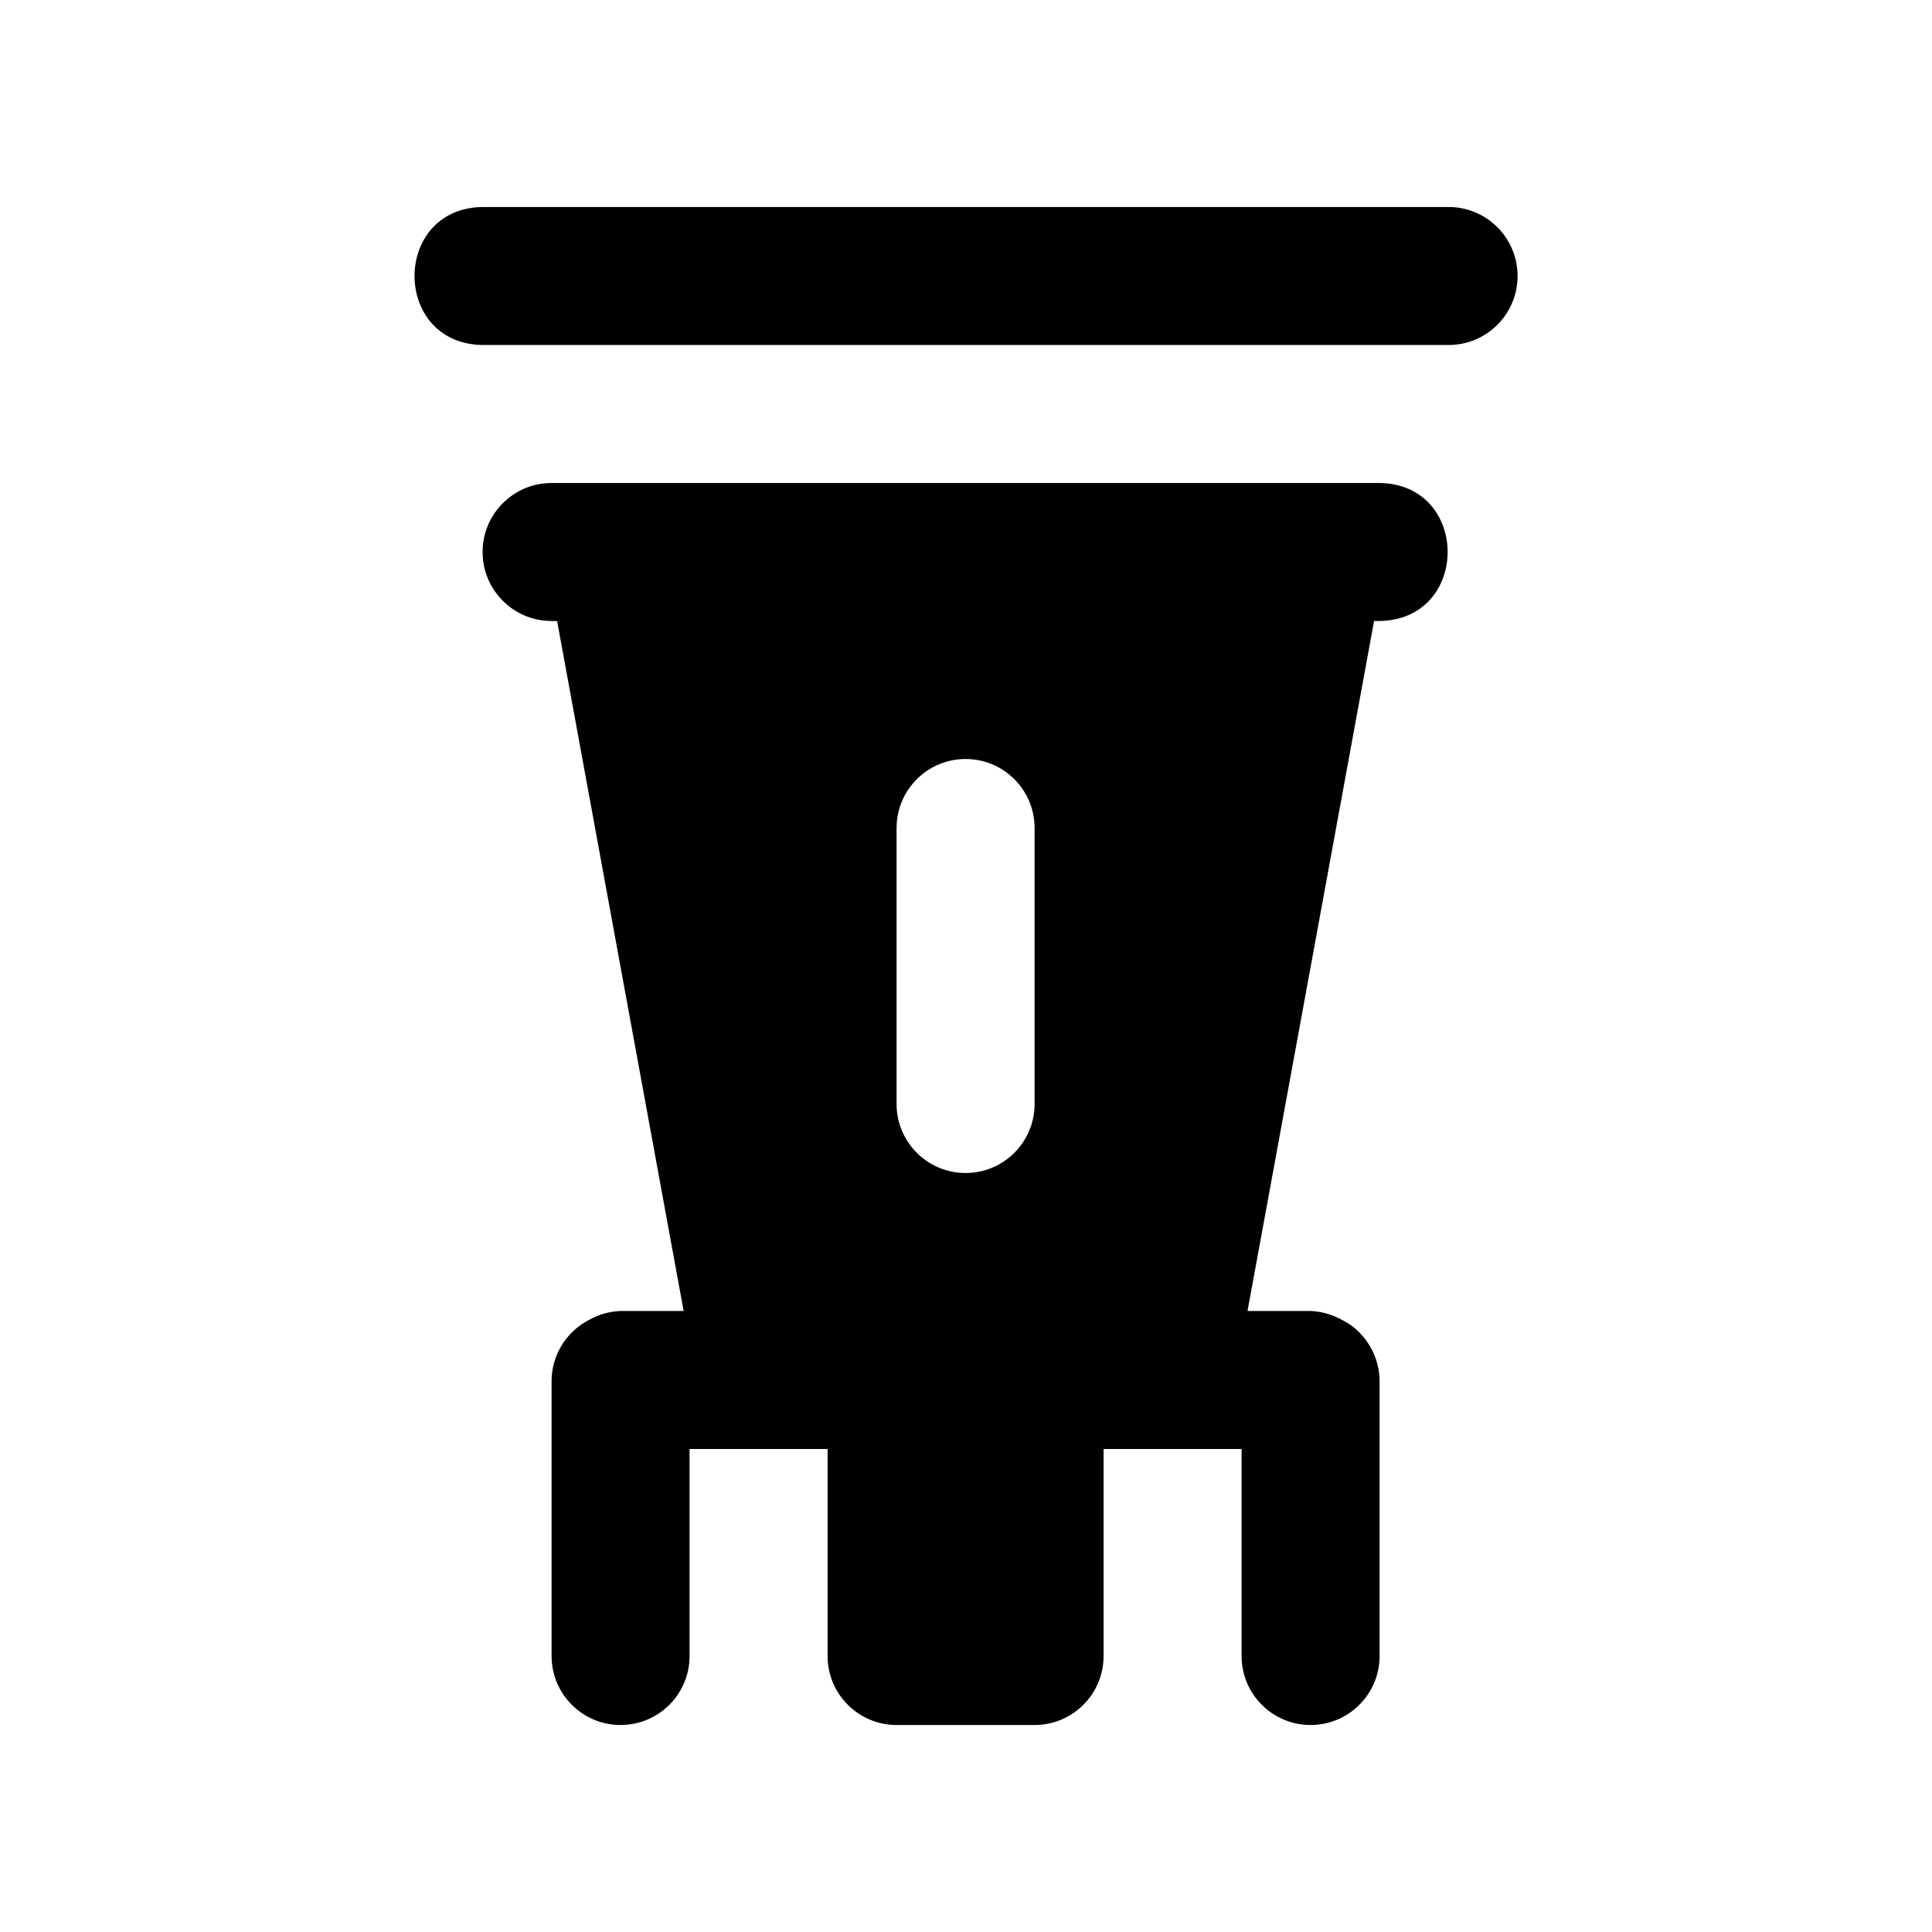
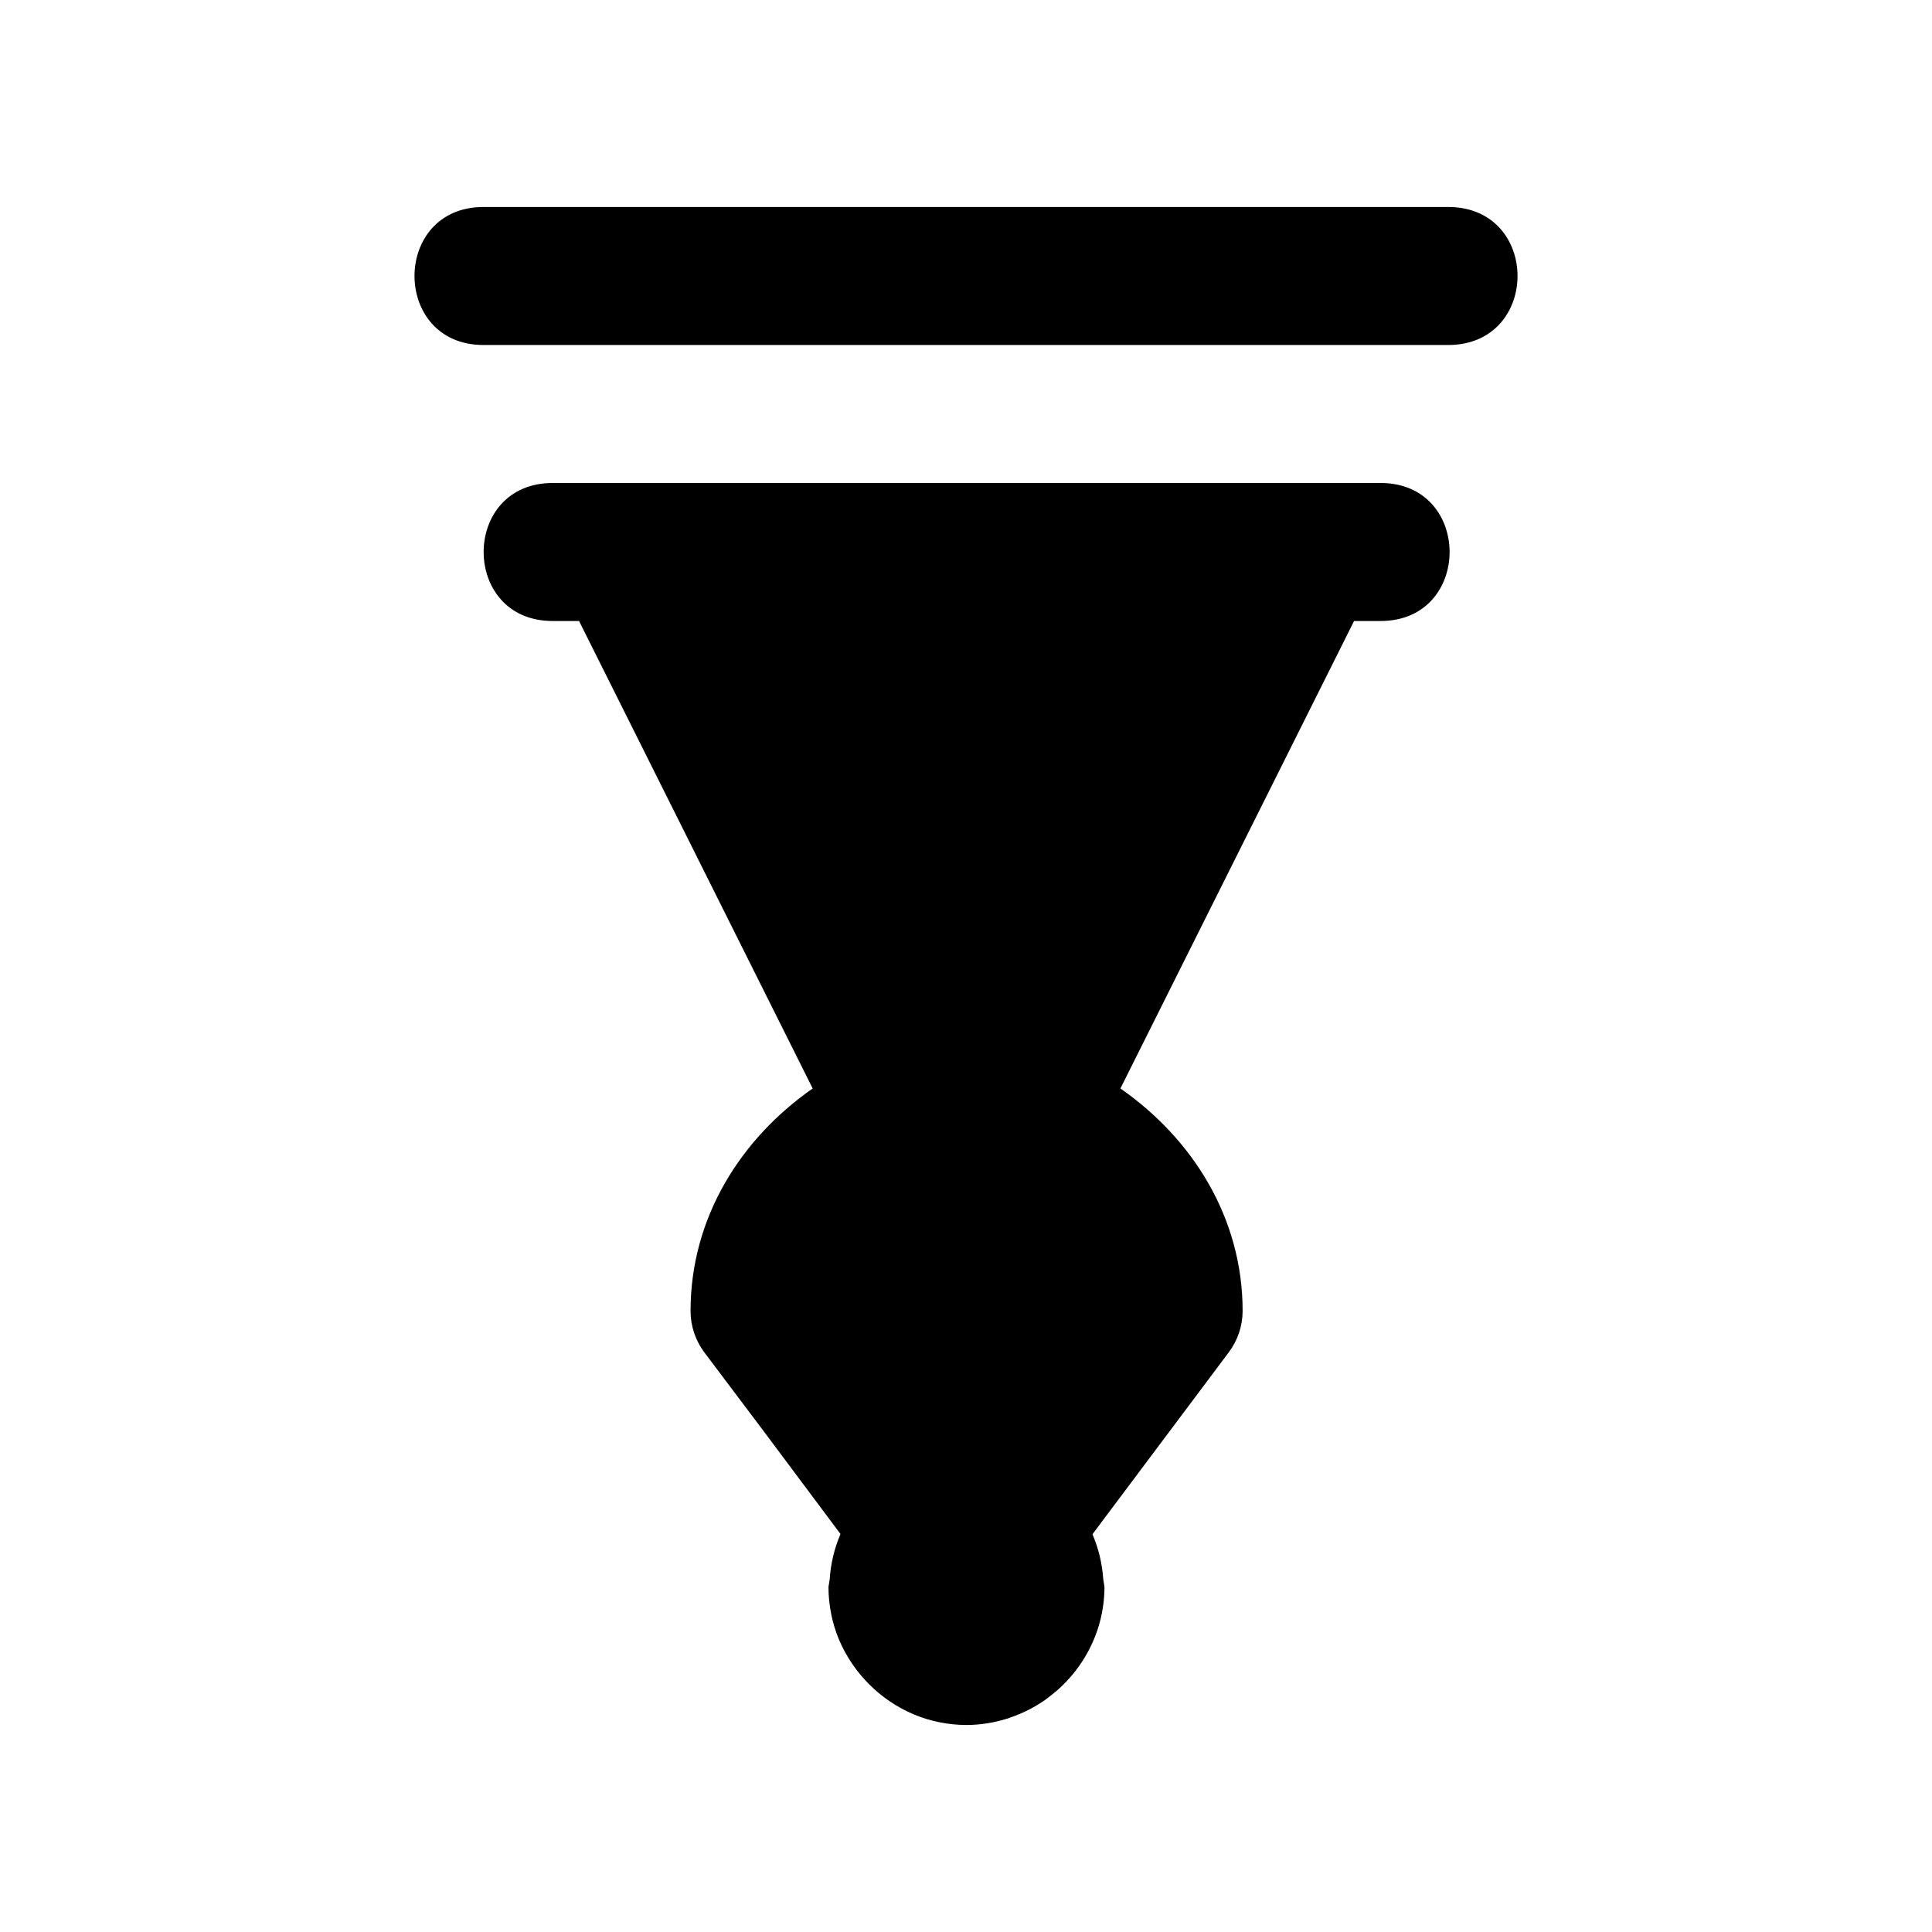
<svg xmlns="http://www.w3.org/2000/svg" width="28" height="28" viewBox="0 0 28 28">
-   <path fill="#e6edf3" d="M14.994 25a1 1 0 0 0 1-1v-3h2v3a1 1 0 0 0 2 0v-4a1 1 0 0 0-.195-.574l-.01-.014a1 1 0 0 0-.192-.193q-.055-.04-.117-.073-.042-.025-.088-.046a1 1 0 0 0-.398-.1h-.914l1.834-10h.08c1.315-.02 1.315-1.981 0-2h-12a1 1 0 0 0 0 2h.08l1.834 10h-.914a1 1 0 0 0-.453.127 1 1 0 0 0-.3.234 1 1 0 0 0-.247.639v4a1 1 0 0 0 2 0v-3h2v3a1 1 0 0 0 1 1zm-1-8a1 1 0 0 1-1-1v-4a1 1 0 0 1 1-1 1 1 0 0 1 1 1v4a1 1 0 0 1-1 1m7-12a1 1 0 0 0 0-2h-14c-1.315.019-1.315 1.981 0 2z" style="fill:#000000;stroke-linecap:round;stroke-linejoin:round;-inkscape-stroke:none" />
+   <path d="M14.009 25c.203-.001.406-.034.6-.096l.037-.014a2 2 0 0 0 .503-.255q.035-.027.069-.053a2 2 0 0 0 .422-.438 2 2 0 0 0 .261-.51l.01-.029a2 2 0 0 0 .096-.605l-.018-.115a2 2 0 0 0-.156-.65l1.975-2.636a1 1 0 0 0 .201-.6c0-1.354-.73-2.499-1.771-3.224L19.624 9h.385c1.333 0 1.333-2 0-2h-12c-1.333 0-1.333 2 0 2h.383l3.386 6.775c-1.04.725-1.77 1.87-1.77 3.225 0 .216.07.426.2.6l.854 1.134 1.119 1.498a2 2 0 0 0-.157.662l-.017.104V23a2 2 0 0 0 .151.76l.008.018c.205.474.589.858 1.063 1.062l.018.008a2 2 0 0 0 .76.152zm6.998-20c1.315-.02 1.315-1.981 0-2h-14c-1.333 0-1.333 2 0 2z" style="fill:#000000;stroke-width:2;stroke-linecap:round;stroke-linejoin:round;paint-order:stroke fill markers" />
</svg>
